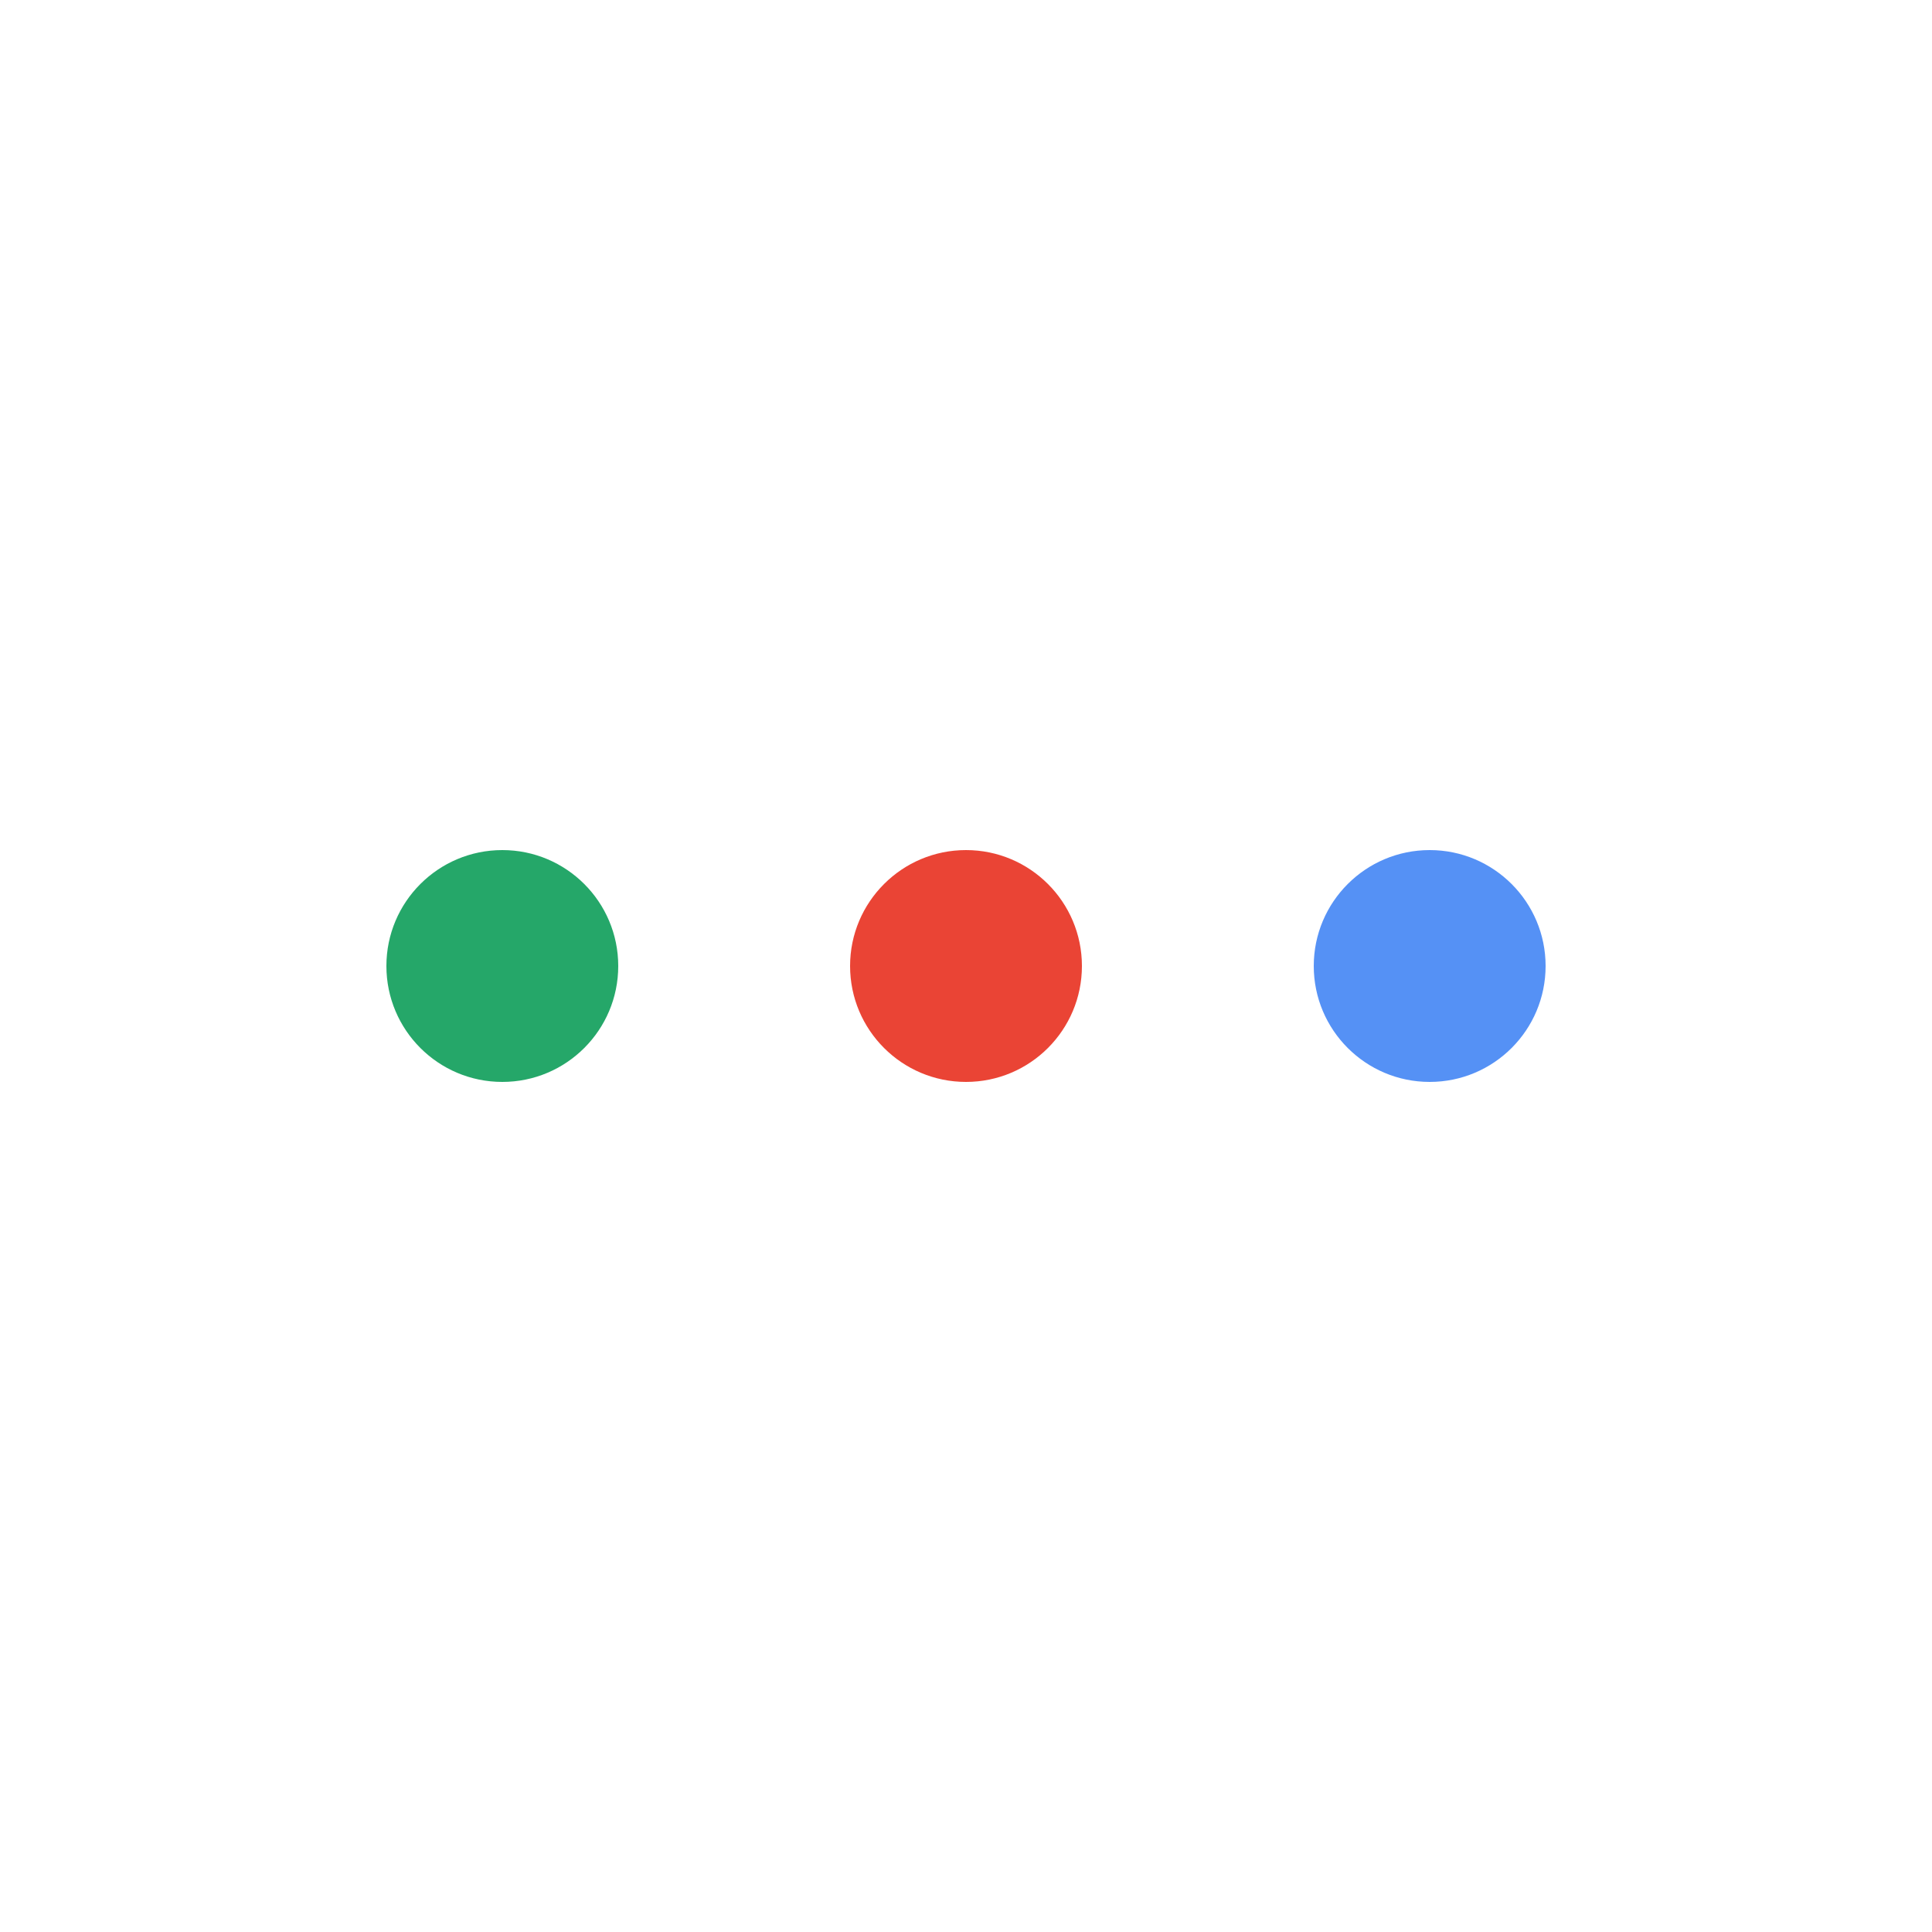
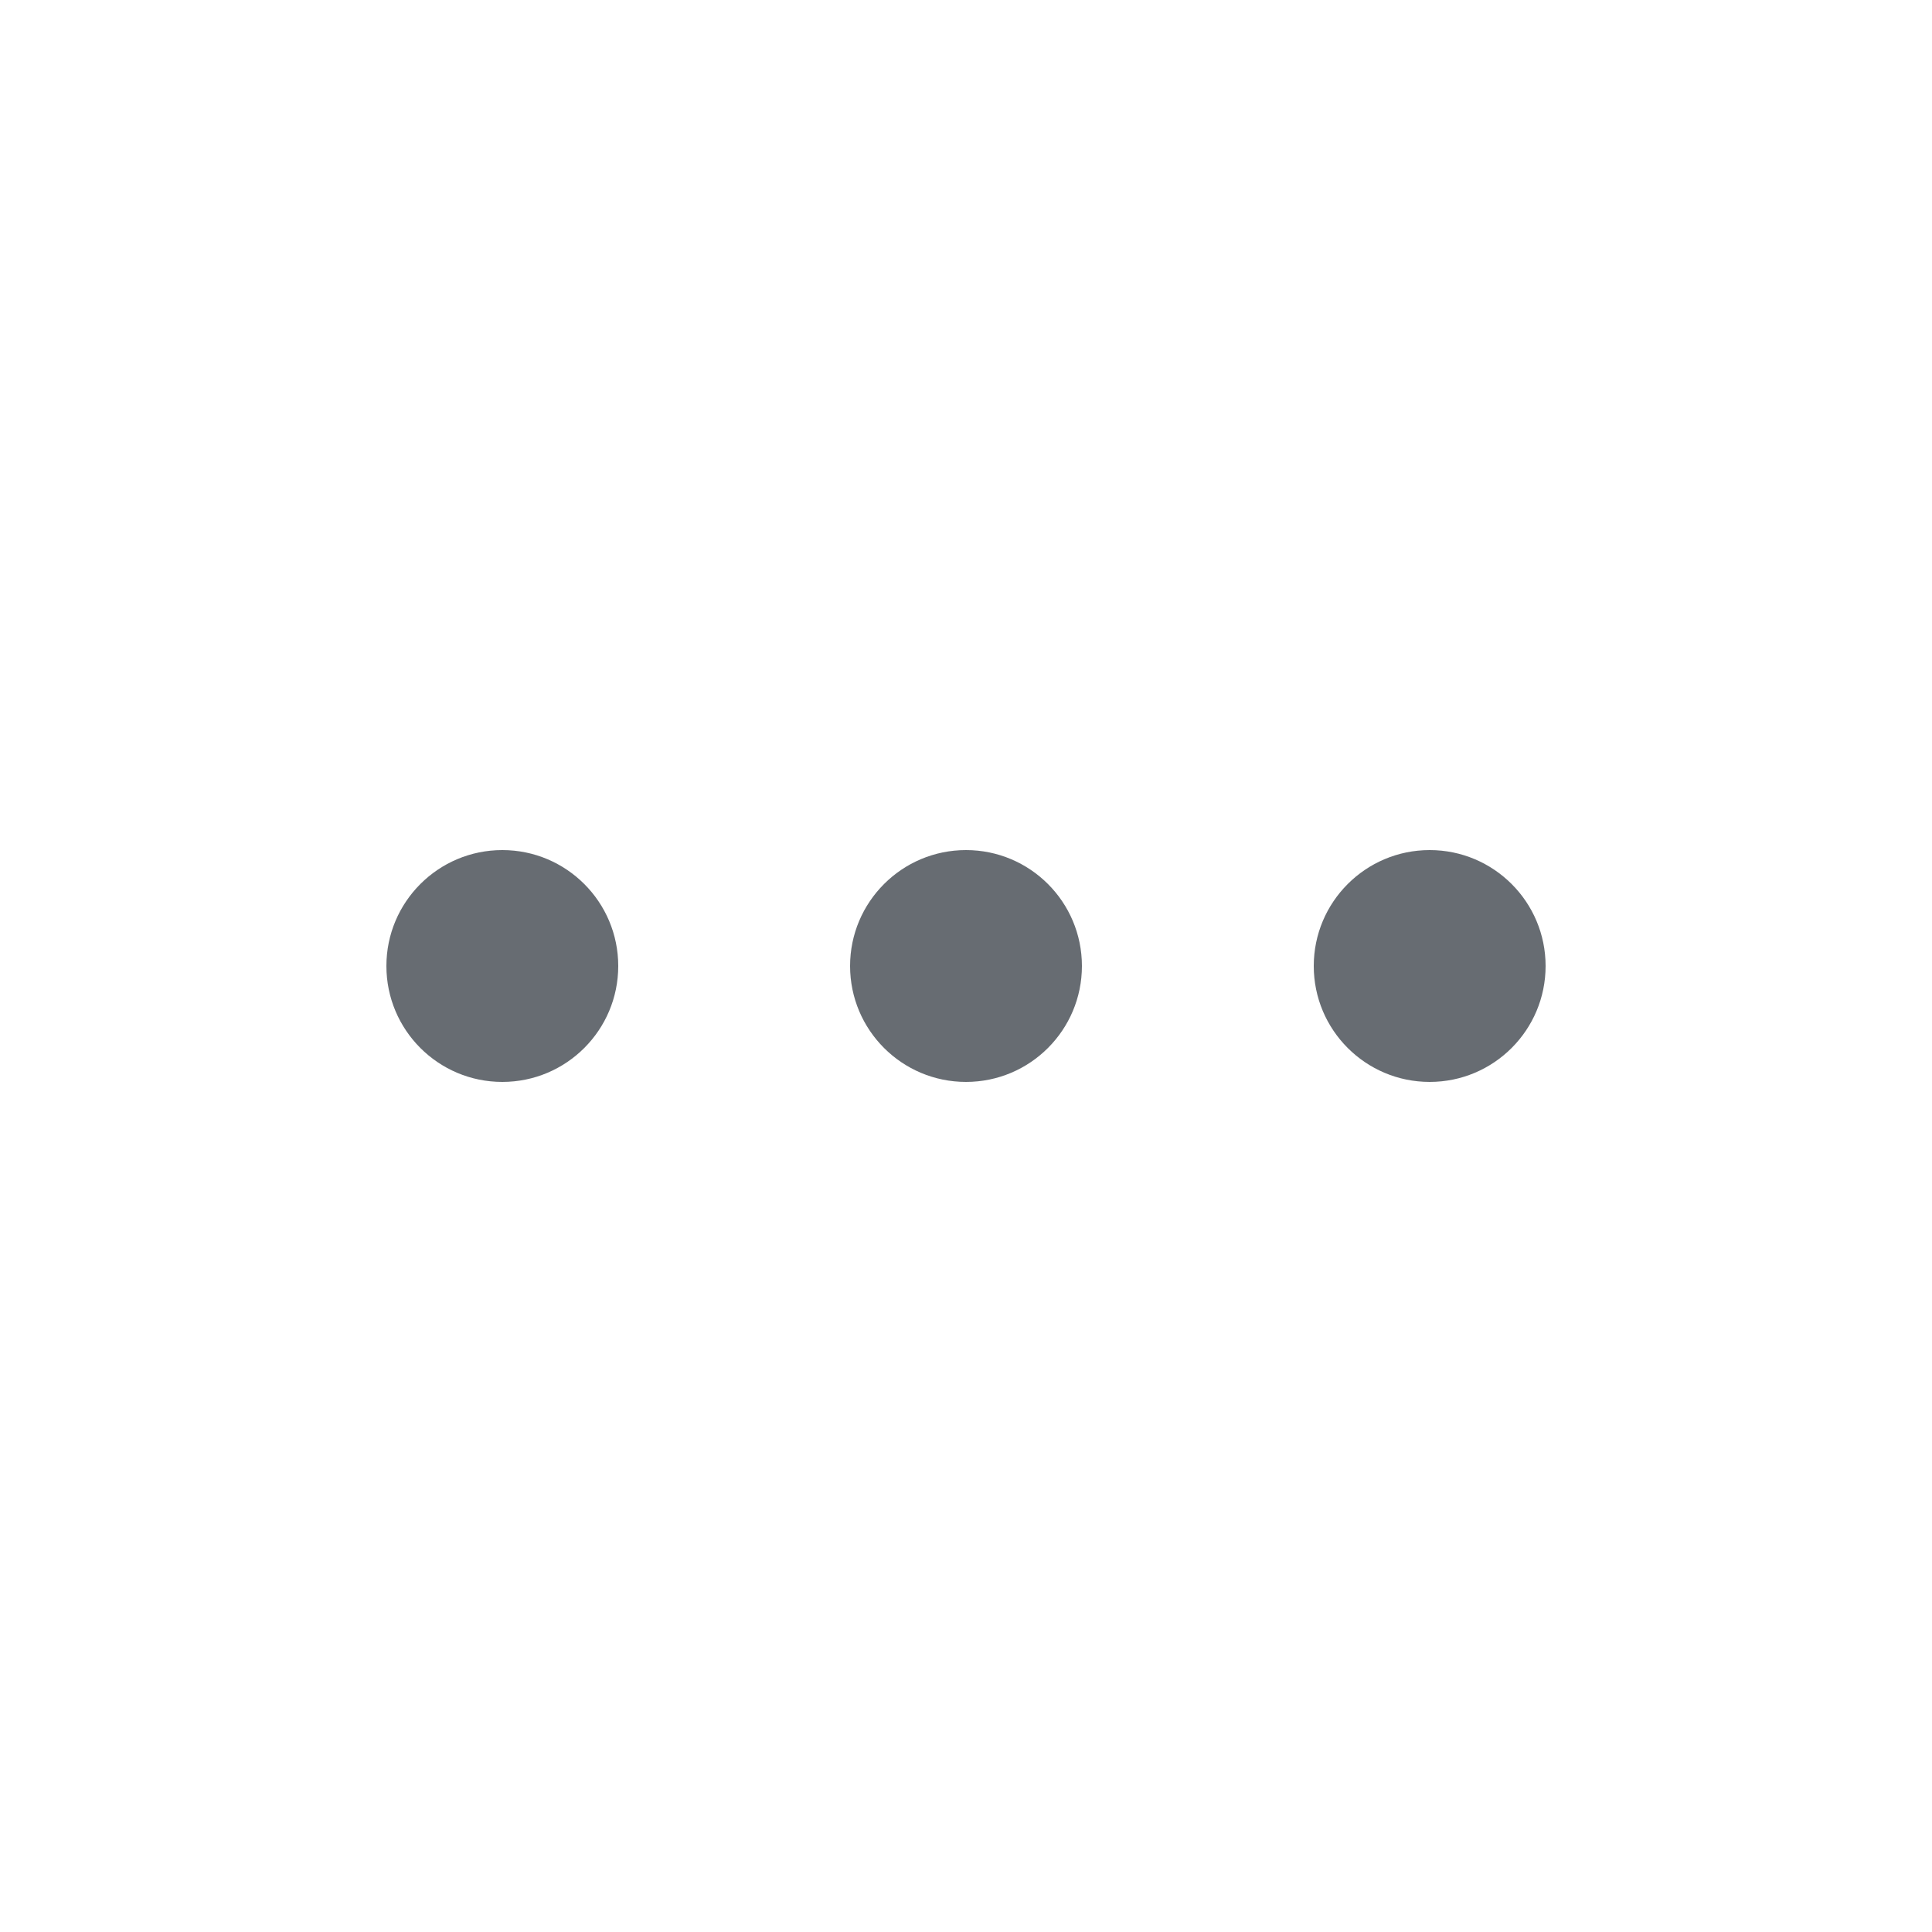
<svg xmlns="http://www.w3.org/2000/svg" id="loading" width="80px" height="80px" version="1.1" xmlns-xlink="http://www.w3.org/1999/xlink" x="0px" y="0px" viewBox="0 0 100 100" enable-background="new 0 0 0 0" xml-space="preserve">
  <g transform="translate(20)">
-     <circle fill="#25A769" stroke="none" cx="6" cy="50" r="6">
+     <circle fill="#676c72" stroke="none" cx="6" cy="50" r="6">
      <animateTransform attributeName="transform" dur="1s" type="translate" values="0 15 ; 0 -15; 0 15" repeatCount="indefinite" begin="0.1" />
    </circle>
-     <circle fill="#EA4435" stroke="none" cx="30" cy="50" r="6">
+     <circle fill="#676c72" stroke="none" cx="30" cy="50" r="6">
      <animateTransform attributeName="transform" dur="1s" type="translate" values="0 10 ; 0 -10; 0 10" repeatCount="indefinite" begin="0.2" />
    </circle>
-     <circle fill="#5591F5" stroke="none" cx="54" cy="50" r="6">
+     <circle fill="#676c72" stroke="none" cx="54" cy="50" r="6">
      <animateTransform attributeName="transform" dur="1s" type="translate" values="0 5 ; 0 -5; 0 5" repeatCount="indefinite" begin="0.3" />
    </circle>
  </g>
</svg>
